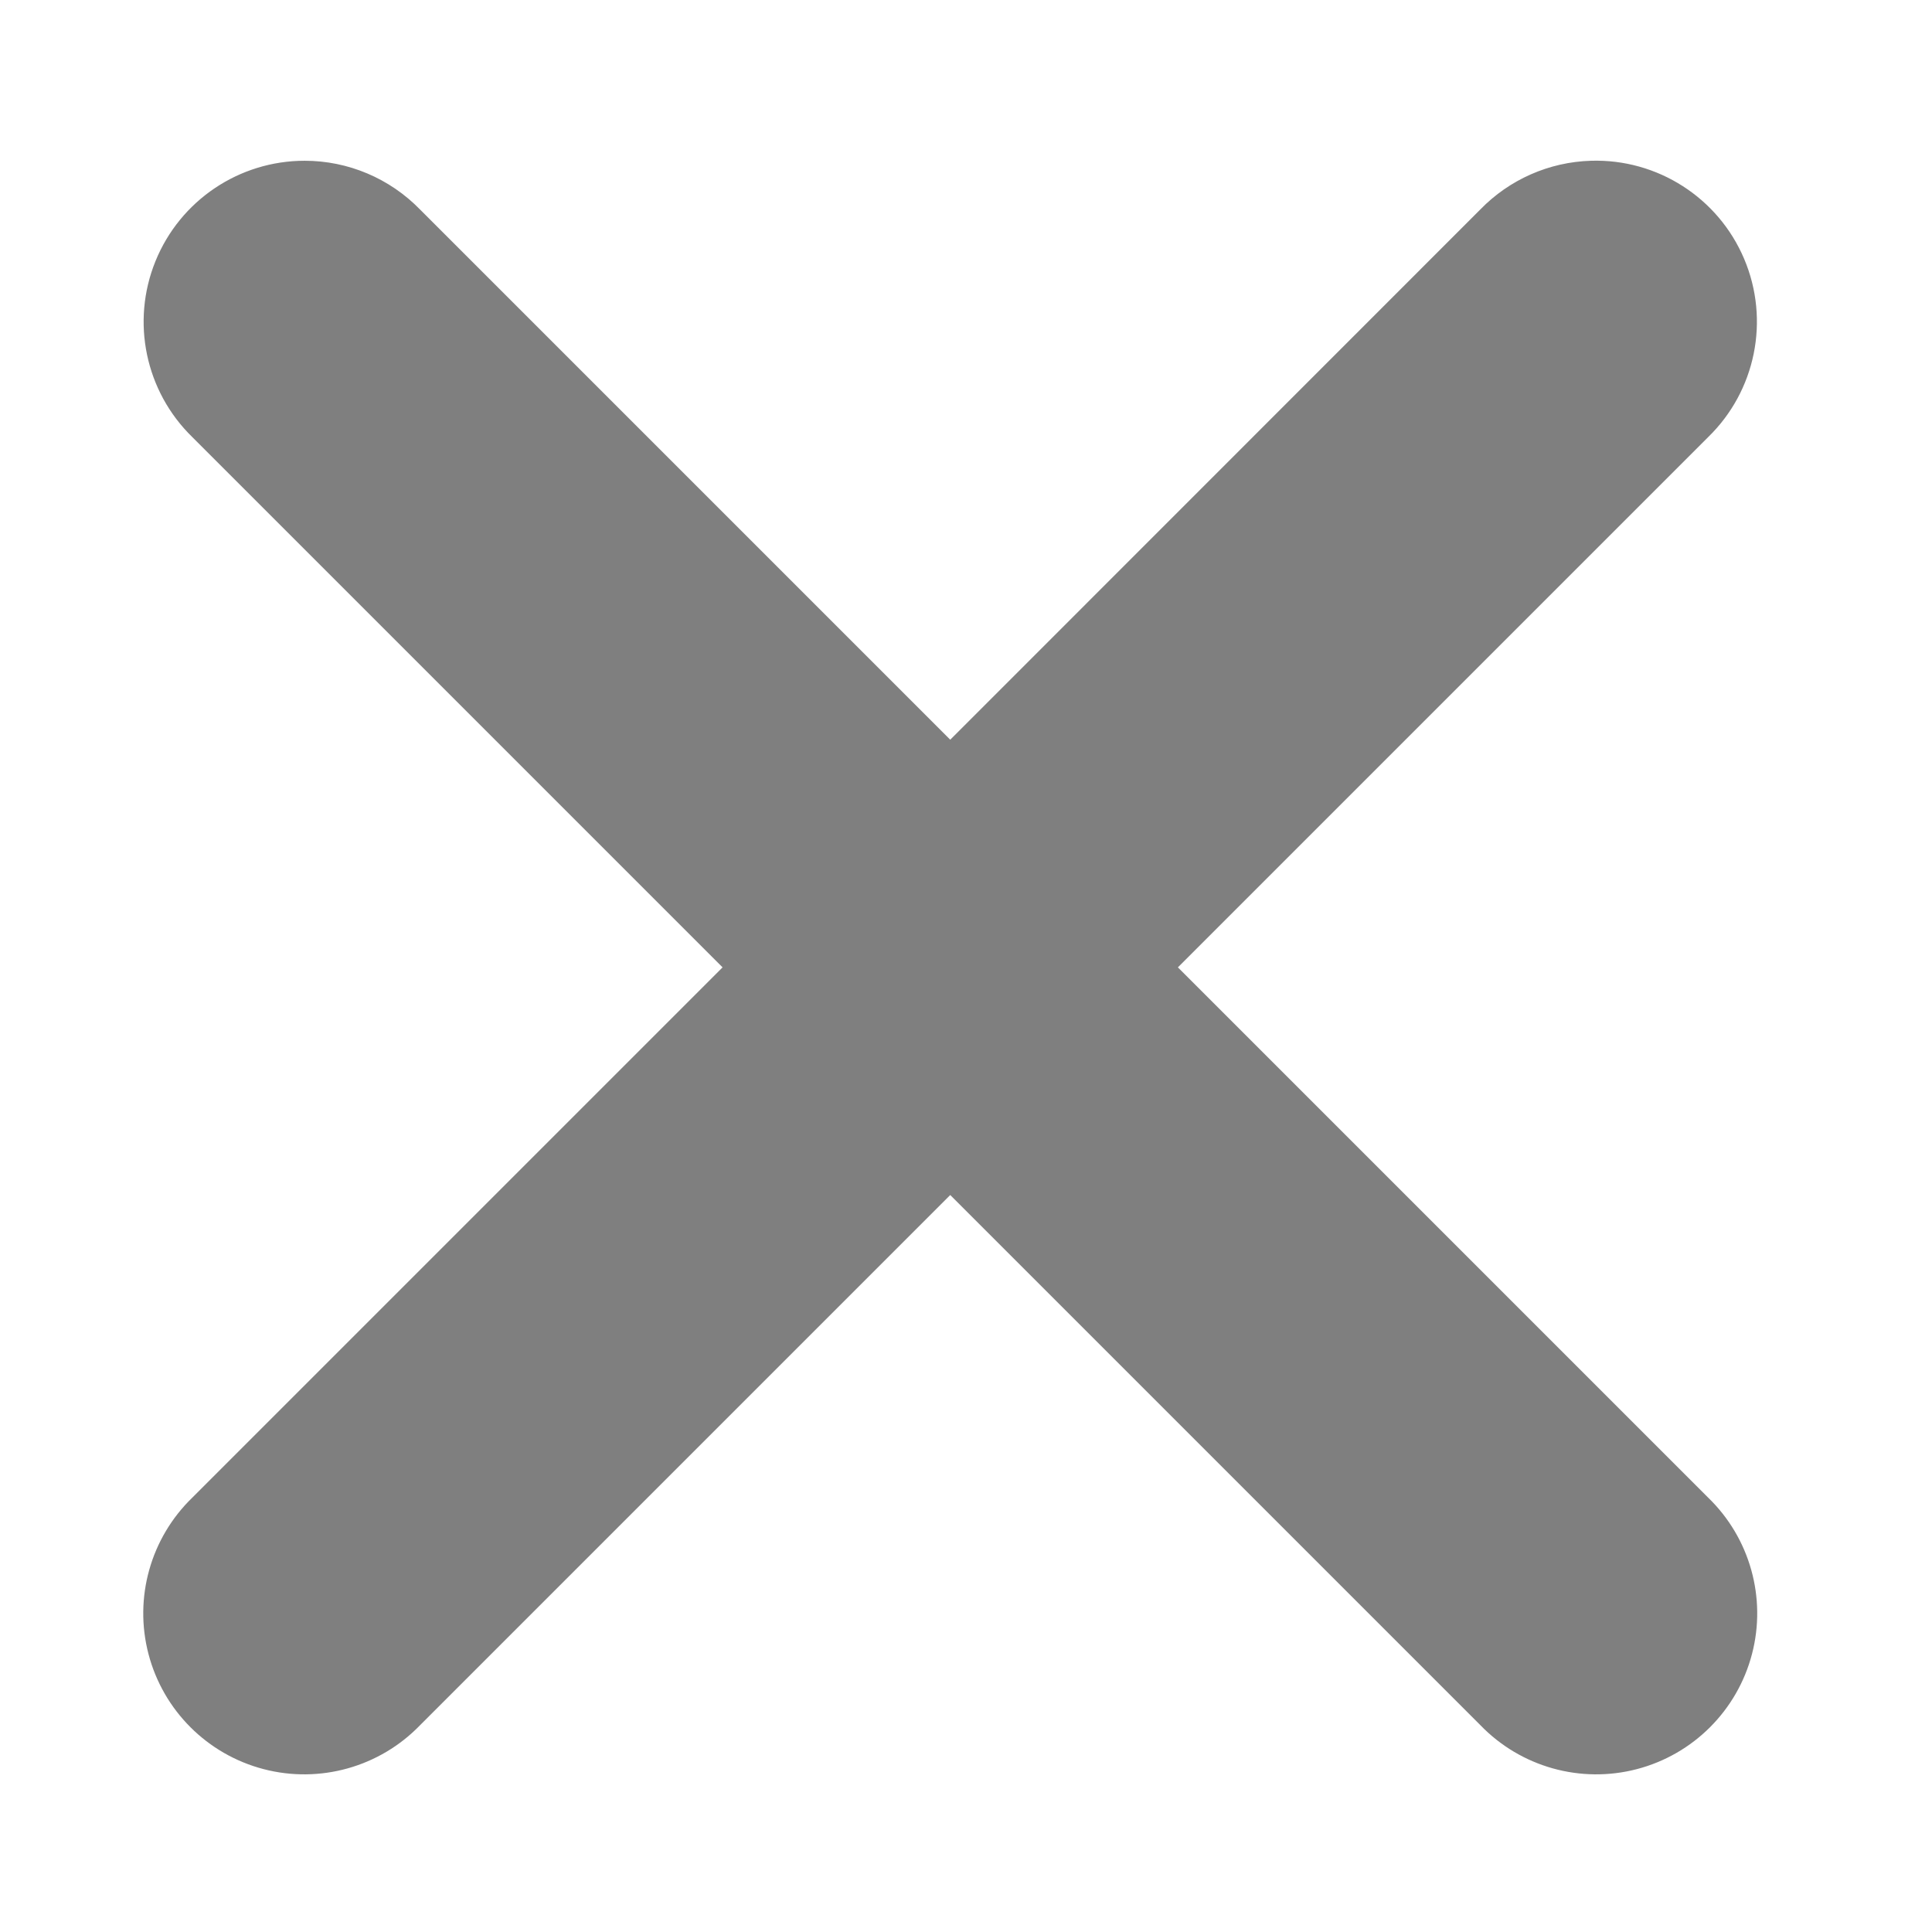
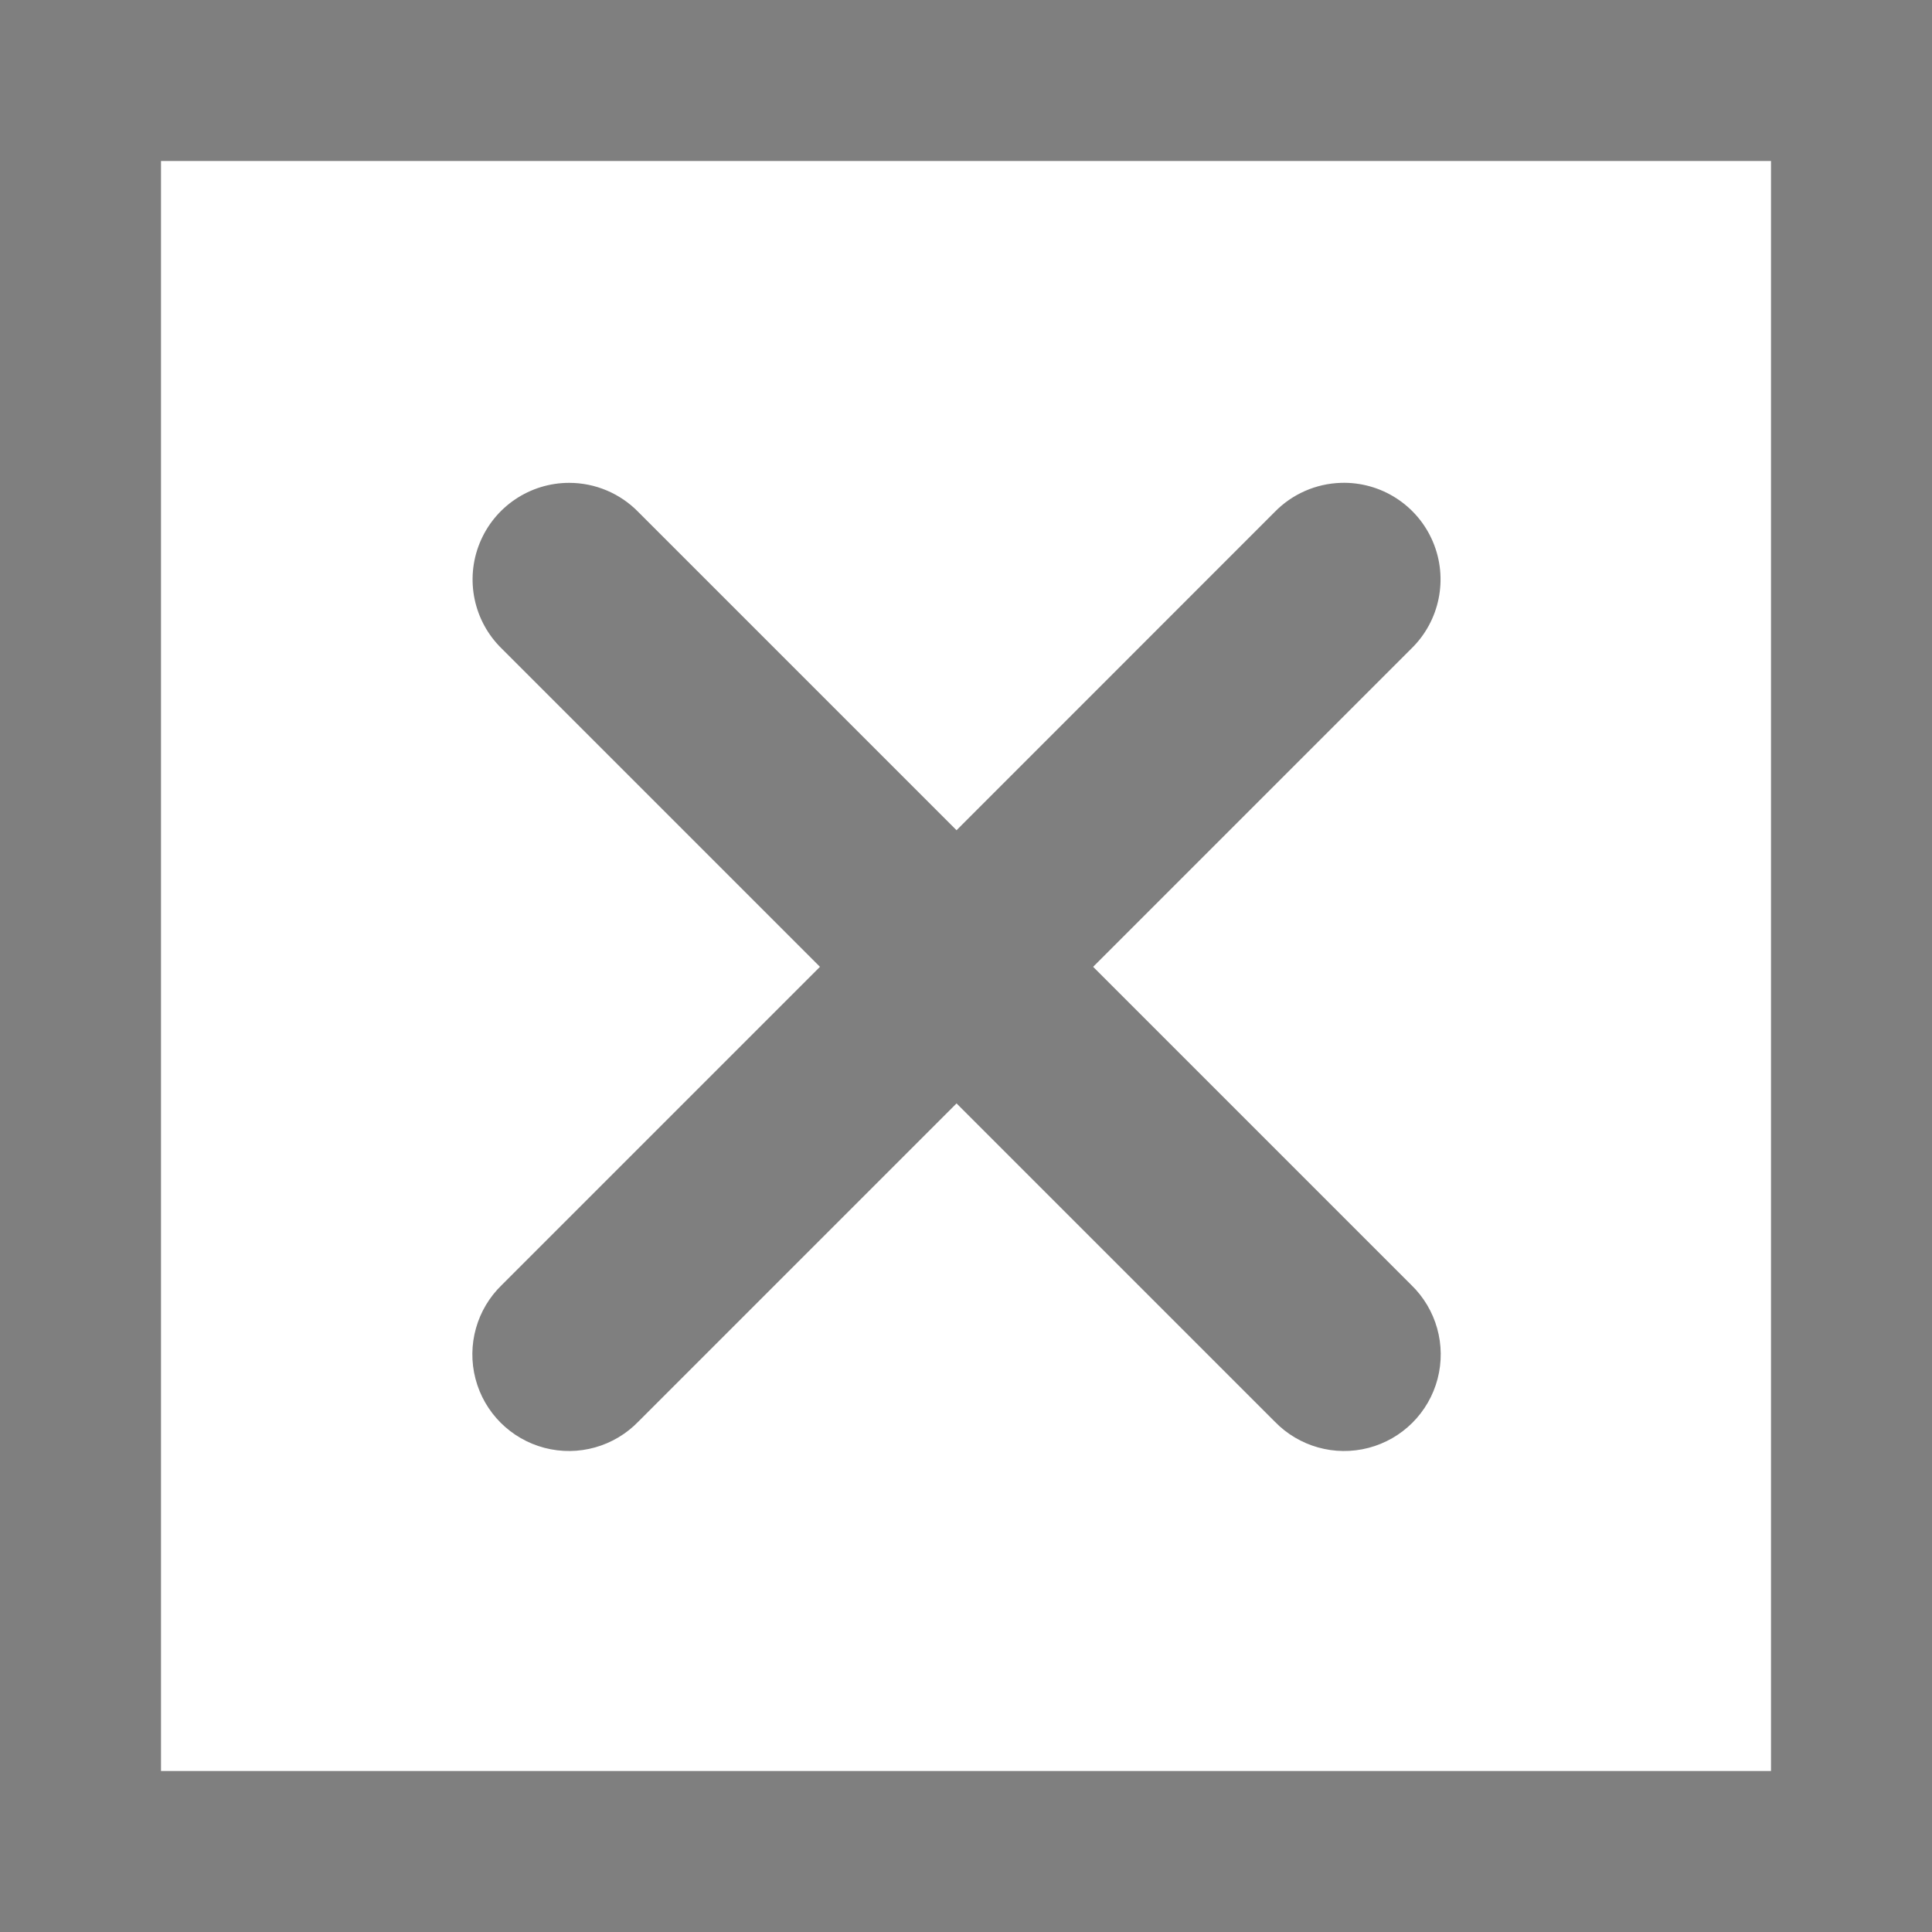
<svg xmlns="http://www.w3.org/2000/svg" width="12" height="12" id="svg2" version="1.1" viewBox="0 0 12 12">
  <defs id="defs4" />
-   <g id="layer1" transform="translate(-1075.164,-343.5895)">
+   <rect id="frame" x="0.5" y="0.5" width="11" height="11" style="fill:none;stroke:#000000;stroke-opacity:0.502;stroke-width:1;stroke-linejoin:miter" />
+   <g id="layer1" transform="translate(6,6) scale(0.6) translate(-6,-6) translate(-1075.164,-343.5895)">
    <path style="color:#000000;font-style:normal;font-variant:normal;font-weight:normal;font-stretch:normal;font-size:medium;line-height:normal;font-family:sans-serif;text-indent:0;text-align:start;text-decoration:none;text-decoration-line:none;text-decoration-style:solid;text-decoration-color:#000000;letter-spacing:normal;word-spacing:normal;text-transform:none;direction:ltr;writing-mode:lr-tb;baseline-shift:baseline;text-anchor:start;white-space:normal;clip-rule:nonzero;display:inline;overflow:visible;visibility:visible;opacity:1;isolation:auto;mix-blend-mode:normal;color-interpolation:sRGB;color-interpolation-filters:linearRGB;solid-color:#000000;solid-opacity:1;fill:#000000;fill-opacity:0.502;fill-rule:nonzero;stroke:none;stroke-width:2;stroke-linecap:round;stroke-linejoin:round;stroke-miterlimit:4;stroke-dasharray:none;stroke-dashoffset:0;stroke-opacity:1;color-rendering:auto;image-rendering:auto;shape-rendering:auto;text-rendering:auto;enable-background:accumulate" d="M 2.99,1.99 A 1,1 0 0 0 2.293,3.707 L 5.586,7 2.293,10.293 a 1,1 0 1 0 1.414,1.414 L 7,8.414 10.293,11.707 a 1,1 0 1 0 1.414,-1.414 L 8.414,7 11.707,3.707 a 1,1 0 0 0 -0.727,-1.717 1,1 0 0 0 -0.688,0.303 L 7,5.586 3.707,2.293 A 1,1 0 0 0 2.99,1.99 Z" transform="translate(1074.066,342.598)" id="path8784" />
  </g>
</svg>
